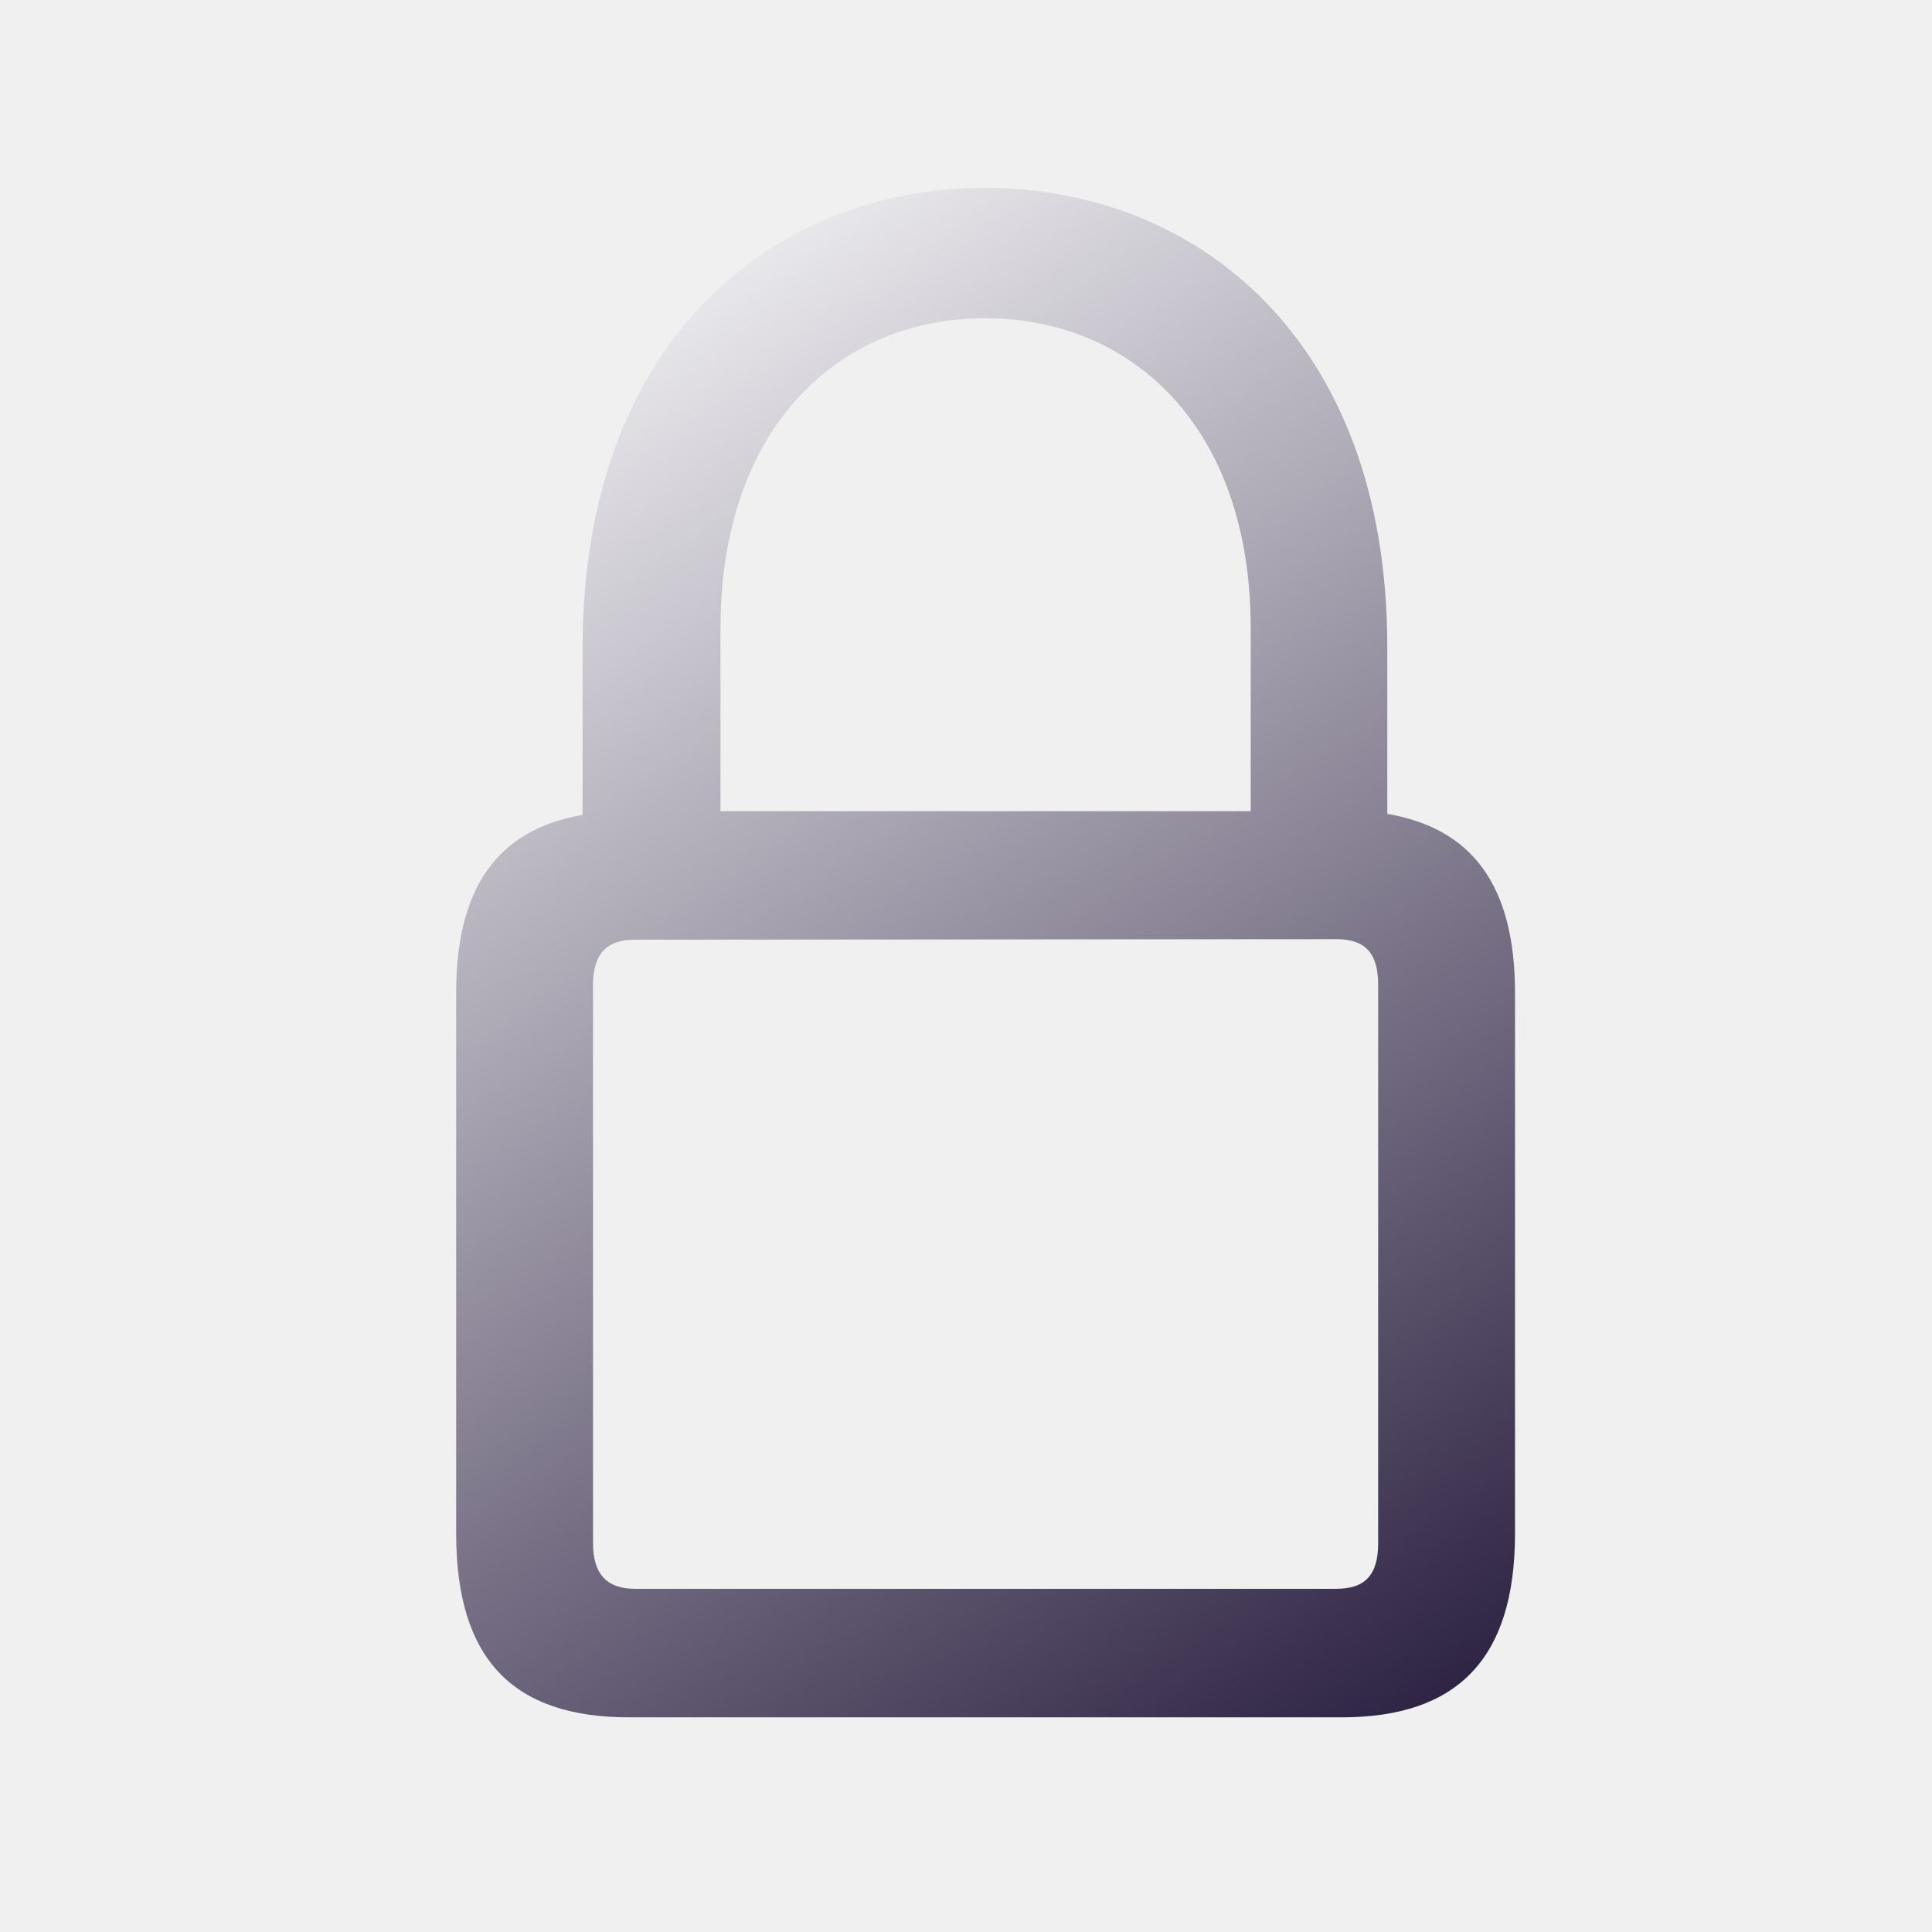
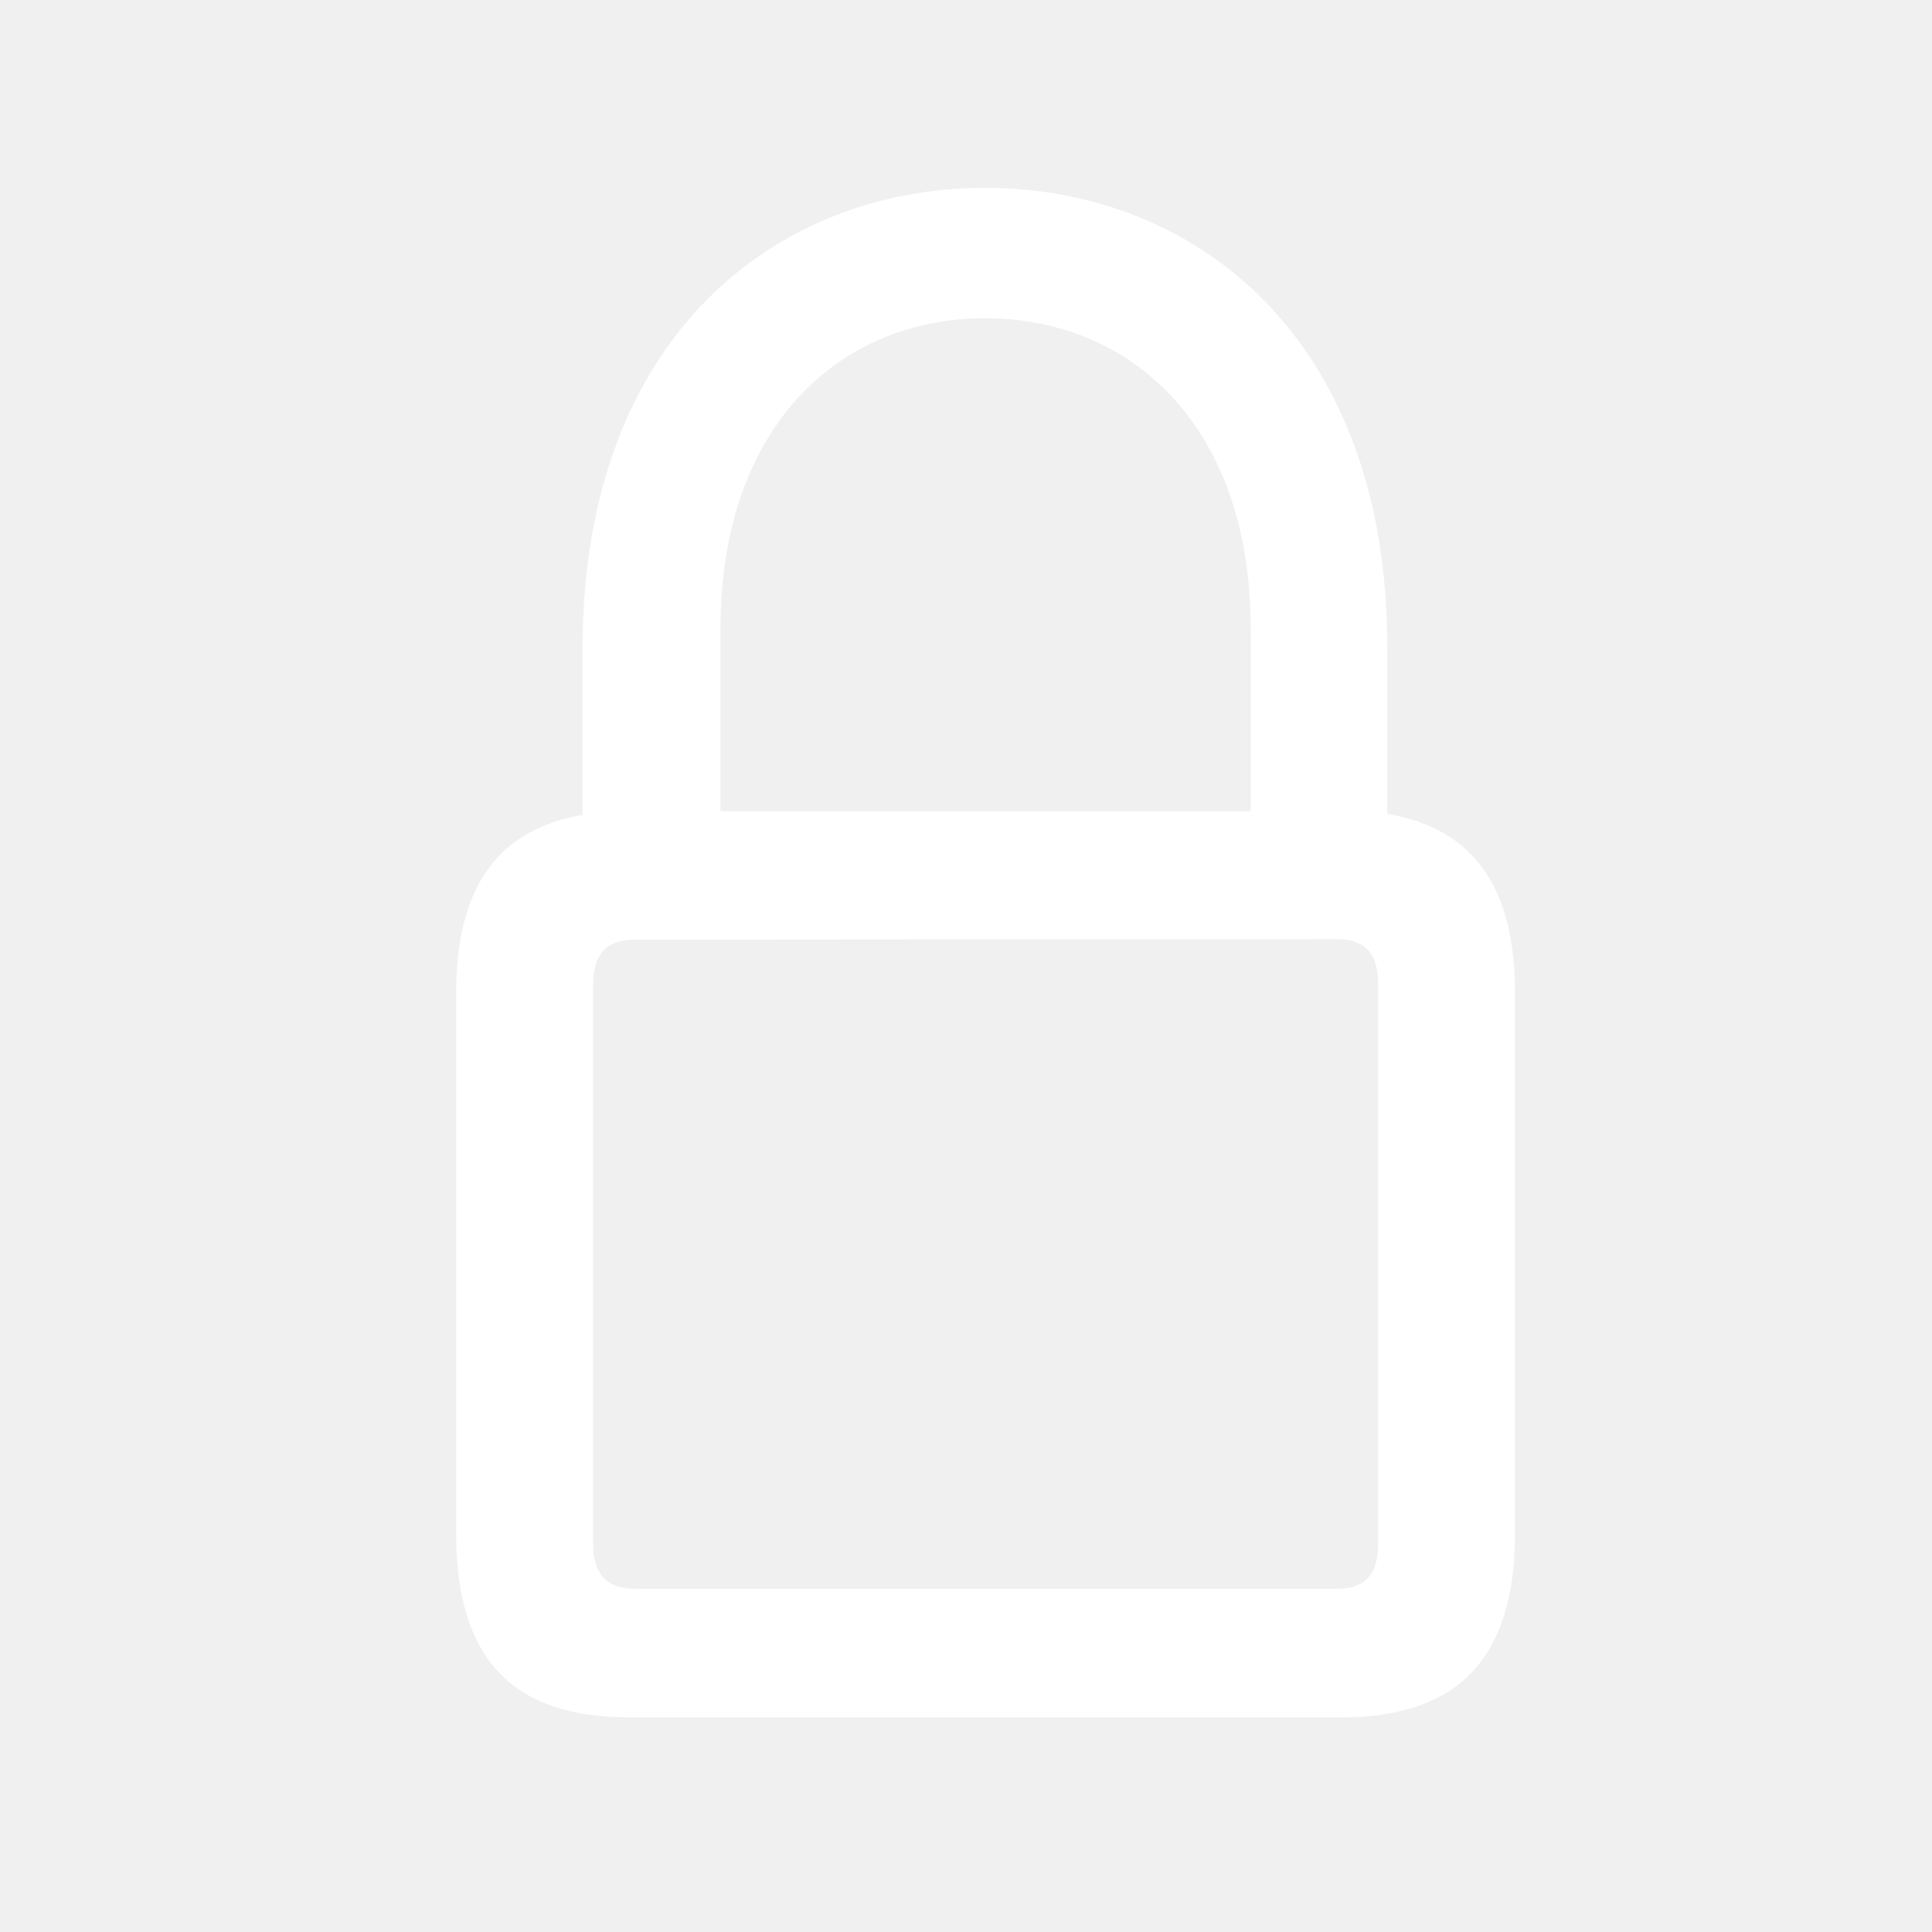
<svg xmlns="http://www.w3.org/2000/svg" viewBox="0 0 72 72">
  <defs>
-     <style>.cls-1{fill:url(#linear-gradient);}</style>
-     <linearGradient id="linear-gradient" x1="15.18" y1="9.44" x2="53.46" y2="68.25" gradientUnits="userSpaceOnUse">
-       <stop offset="0" stop-color="#fff" />
-       <stop offset="1" stop-color="#211638" />
-     </linearGradient>
+     <style>.cls-1{fill:#fff;}</style>
  </defs>
  <g id="ActiveTemplate">
    <g id="Regular-S">
      <path class="cls-1" d="M36.71,7c-7.77,0-15,5.53-15,17.17v6.2C18.55,30.91,17,33.07,17,37V57.15C17,61.84,19.12,64,23.44,64H50c4.29,0,6.46-2.16,6.46-6.85V37c0-4-1.6-6.13-4.76-6.67v-6.2C51.71,12.53,44.48,7,36.71,7ZM26.85,23.42c0-7.52,4.43-11.56,9.86-11.56s9.9,4,9.9,11.56v6.81H26.85ZM49.8,35c1.06,0,1.56.5,1.56,1.7V57.51c0,1.2-.5,1.7-1.56,1.7H23.66c-1,0-1.56-.5-1.56-1.7V36.72c0-1.2.53-1.7,1.56-1.7Z" />
    </g>
  </g>
</svg>
